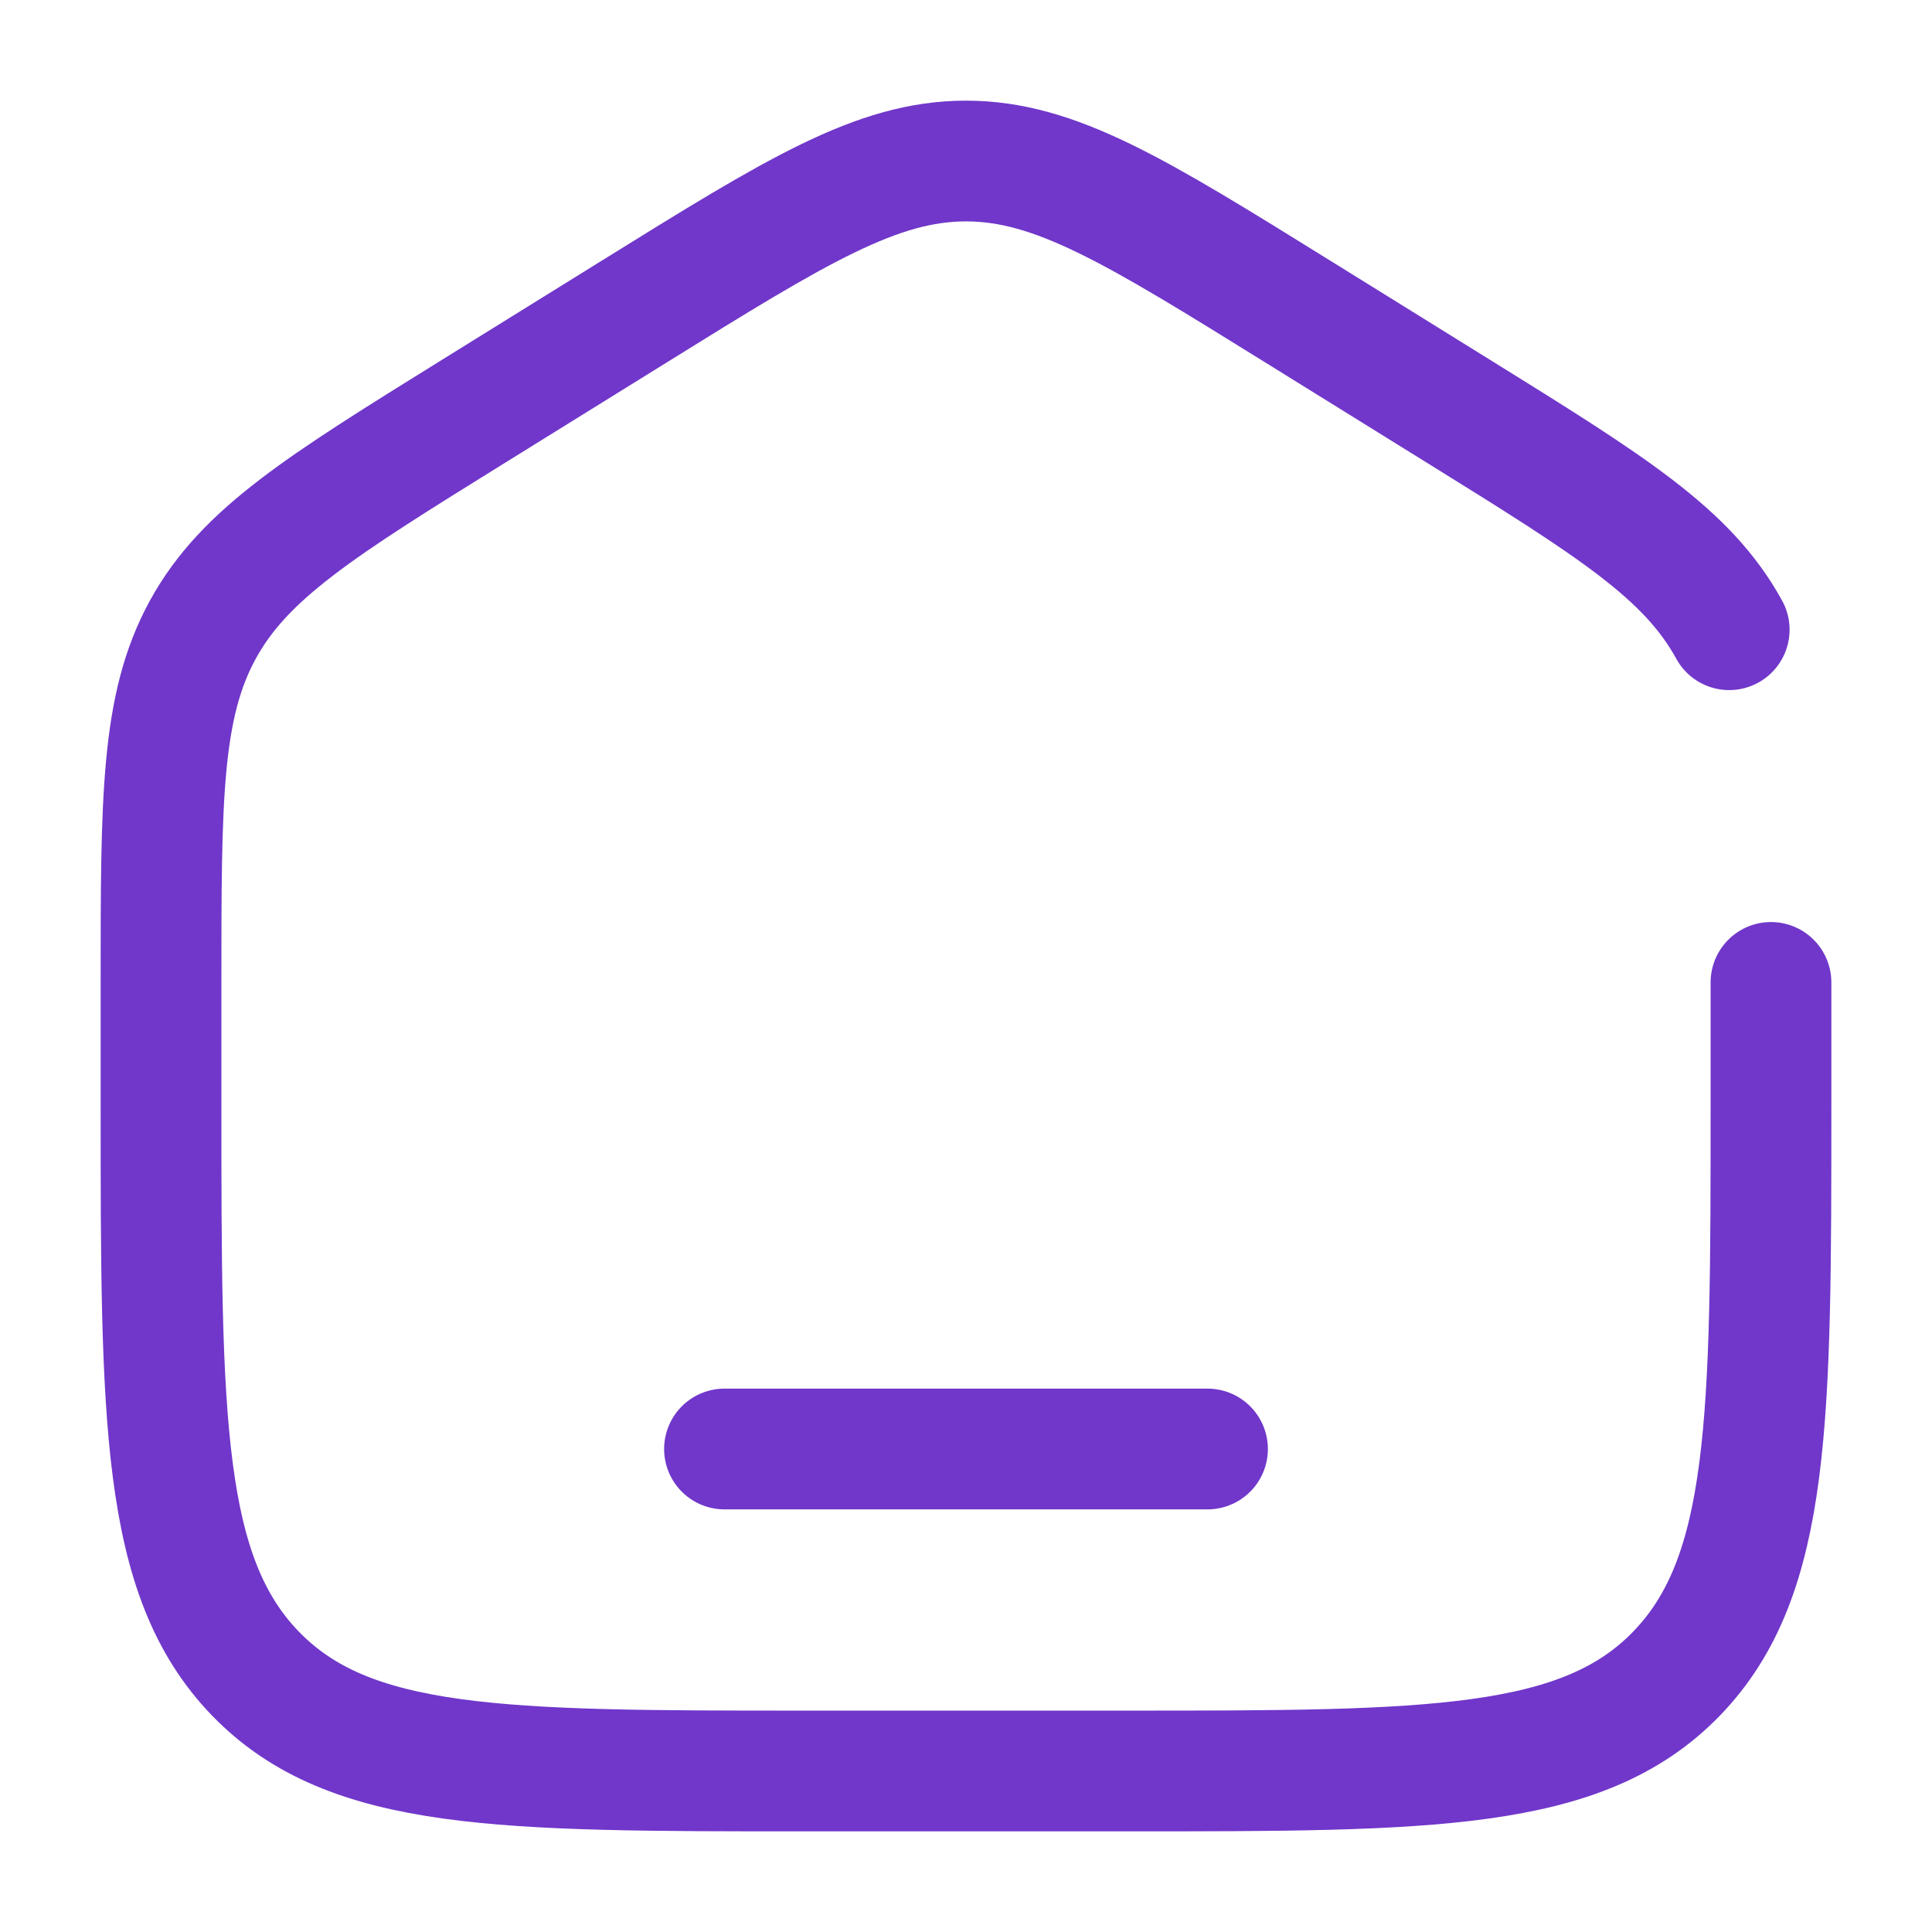
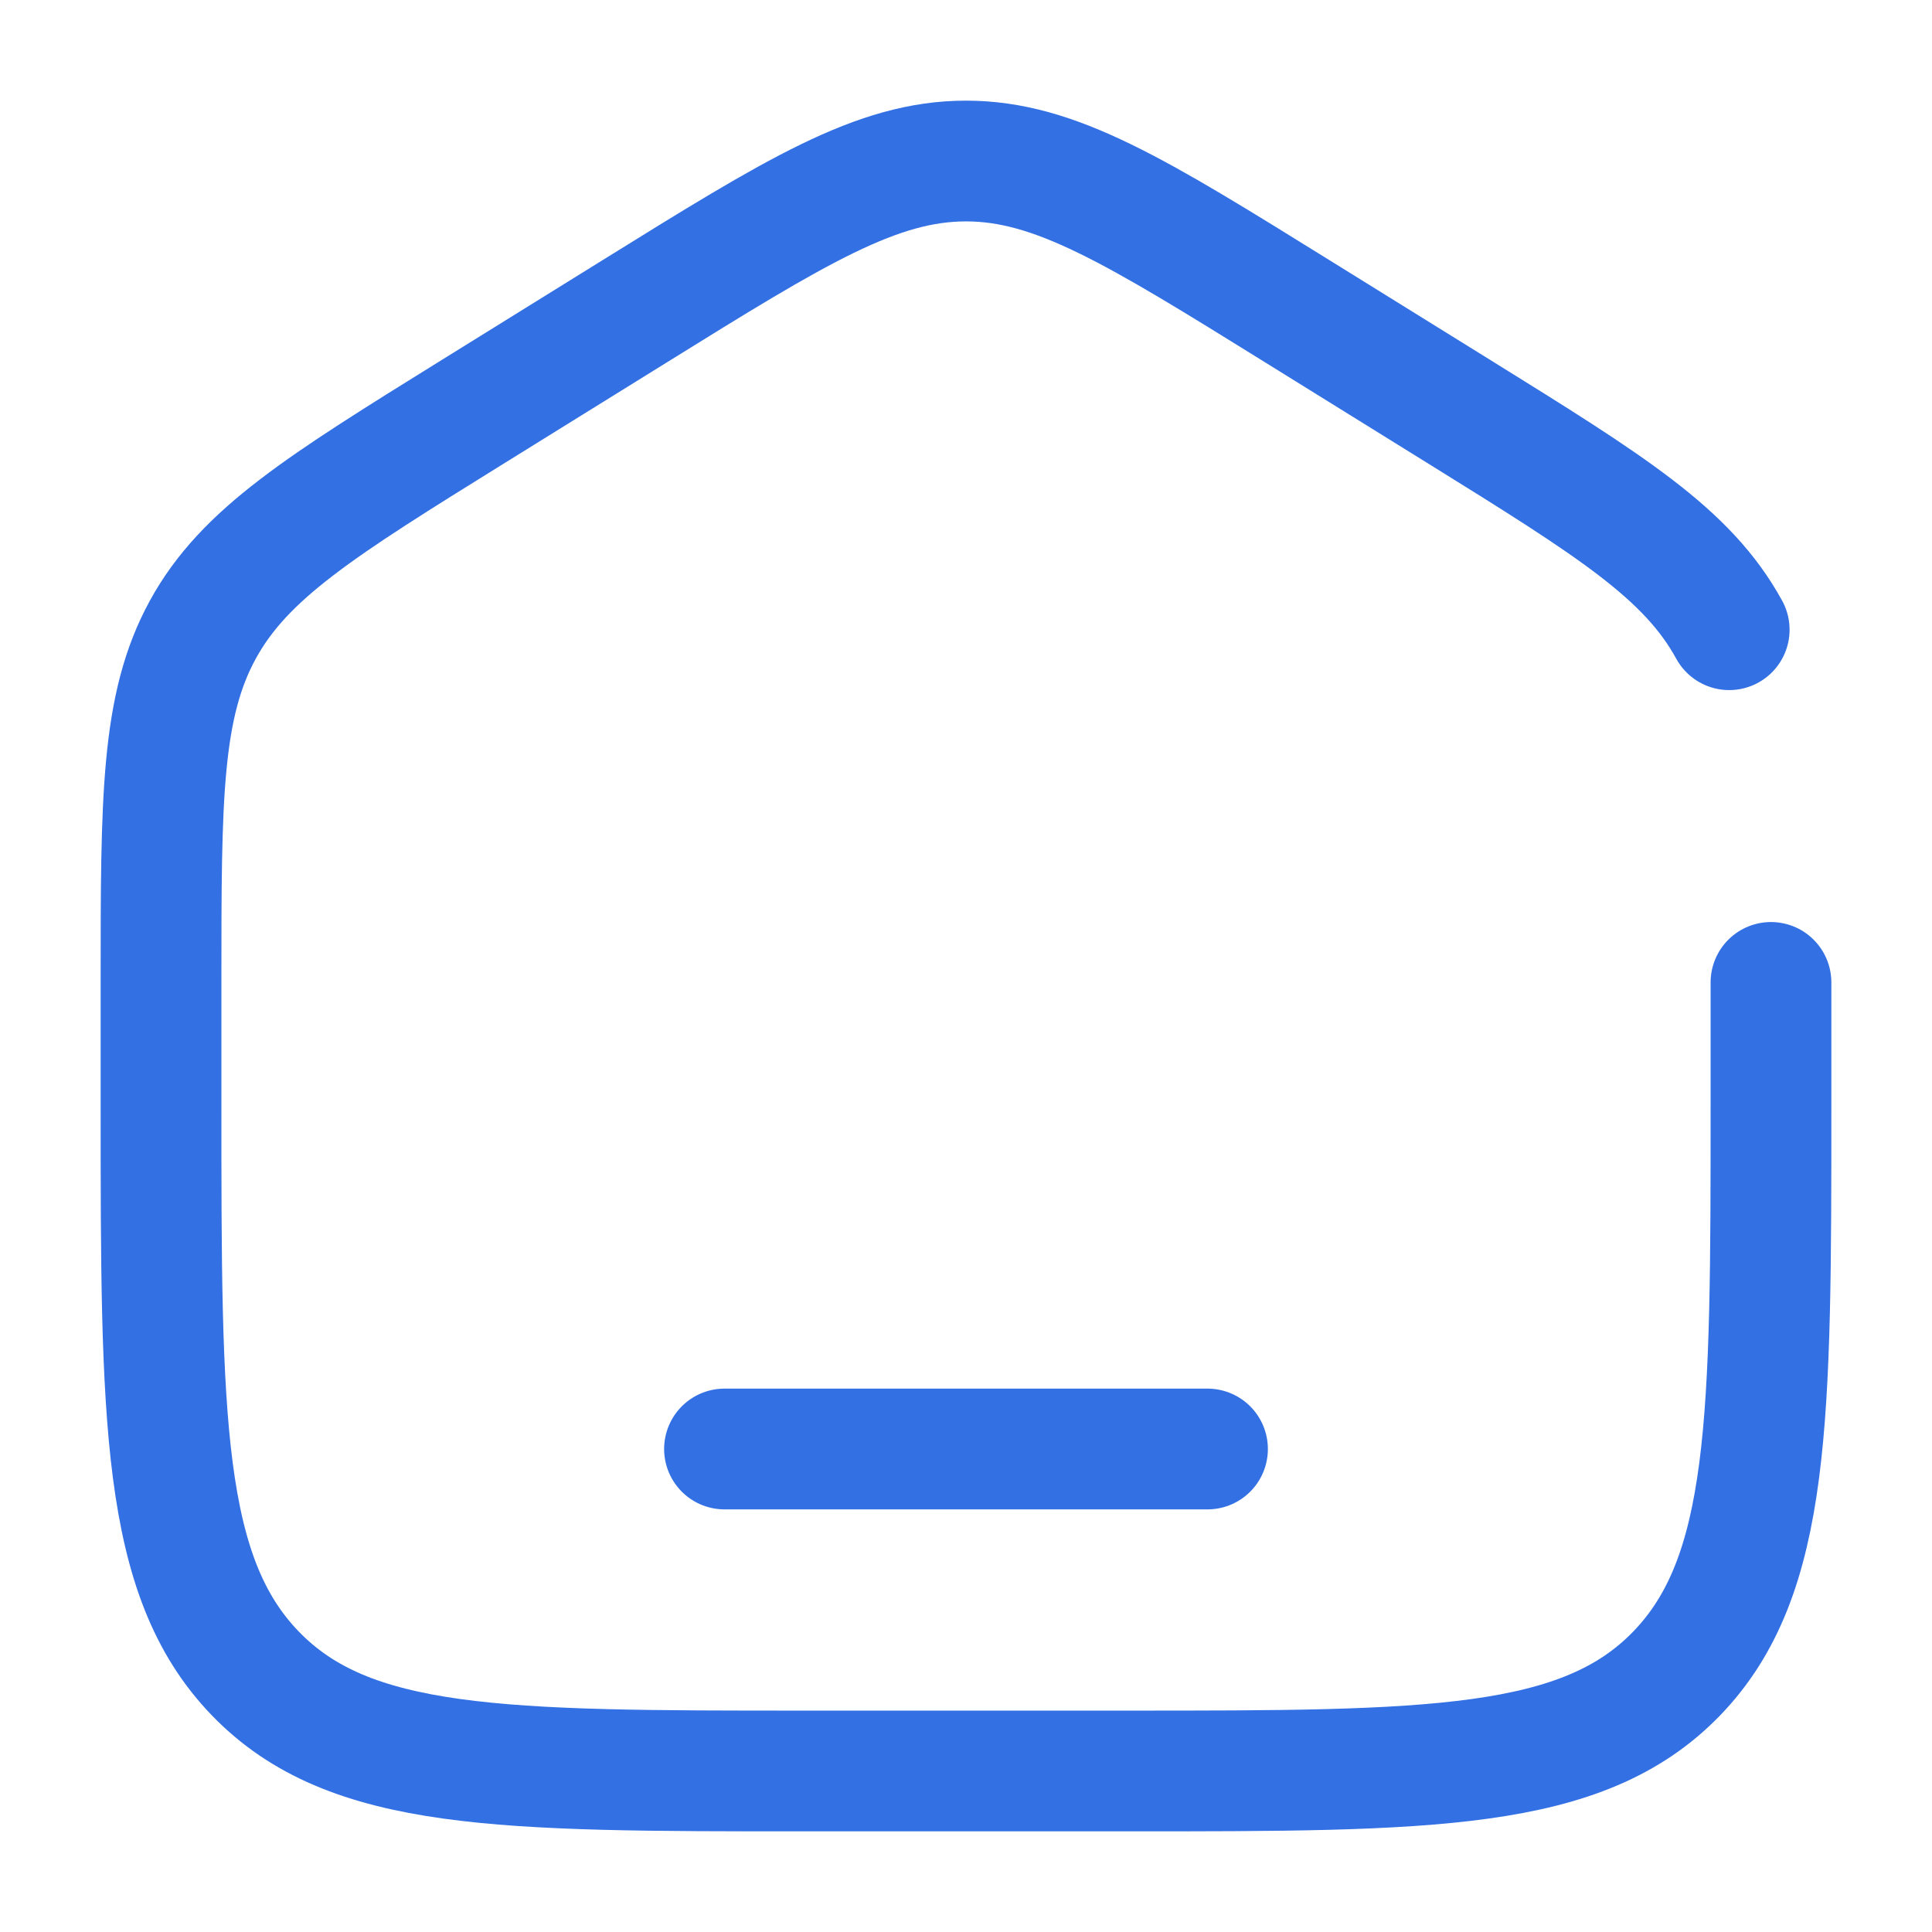
<svg xmlns="http://www.w3.org/2000/svg" width="32" height="32" viewBox="0 0 32 32" fill="none">
  <g id="Home">
-     <path id="Vector" d="M29.333 16.272V18.3C29.333 23.501 29.333 26.102 27.771 27.718C26.209 29.333 23.695 29.333 18.667 29.333H13.333C8.305 29.333 5.791 29.333 4.229 27.718C2.667 26.102 2.667 23.501 2.667 18.3V16.272C2.667 13.221 2.667 11.695 3.359 10.43C4.051 9.166 5.316 8.381 7.845 6.811L10.512 5.156C13.186 3.496 14.523 2.667 16 2.667C17.477 2.667 18.814 3.496 21.488 5.156L24.155 6.811C26.684 8.381 27.949 9.166 28.641 10.43" stroke="#7037CA" stroke-width="2" stroke-linecap="round" />
-     <path id="Vector_2" d="M20 24H12" stroke="#7037CA" stroke-width="2" stroke-linecap="round" />
+     <path id="Vector" d="M29.333 16.272V18.3C29.333 23.501 29.333 26.102 27.771 27.718C26.209 29.333 23.695 29.333 18.667 29.333H13.333C8.305 29.333 5.791 29.333 4.229 27.718C2.667 26.102 2.667 23.501 2.667 18.3V16.272C2.667 13.221 2.667 11.695 3.359 10.43C4.051 9.166 5.316 8.381 7.845 6.811L10.512 5.156C13.186 3.496 14.523 2.667 16 2.667C17.477 2.667 18.814 3.496 21.488 5.156L24.155 6.811C26.684 8.381 27.949 9.166 28.641 10.43" stroke="#3370E3" stroke-width="2" stroke-linecap="round" />
+     <path id="Vector_2" d="M20 24H12" stroke="#3370E3" stroke-width="2" stroke-linecap="round" />
  </g>
</svg>
